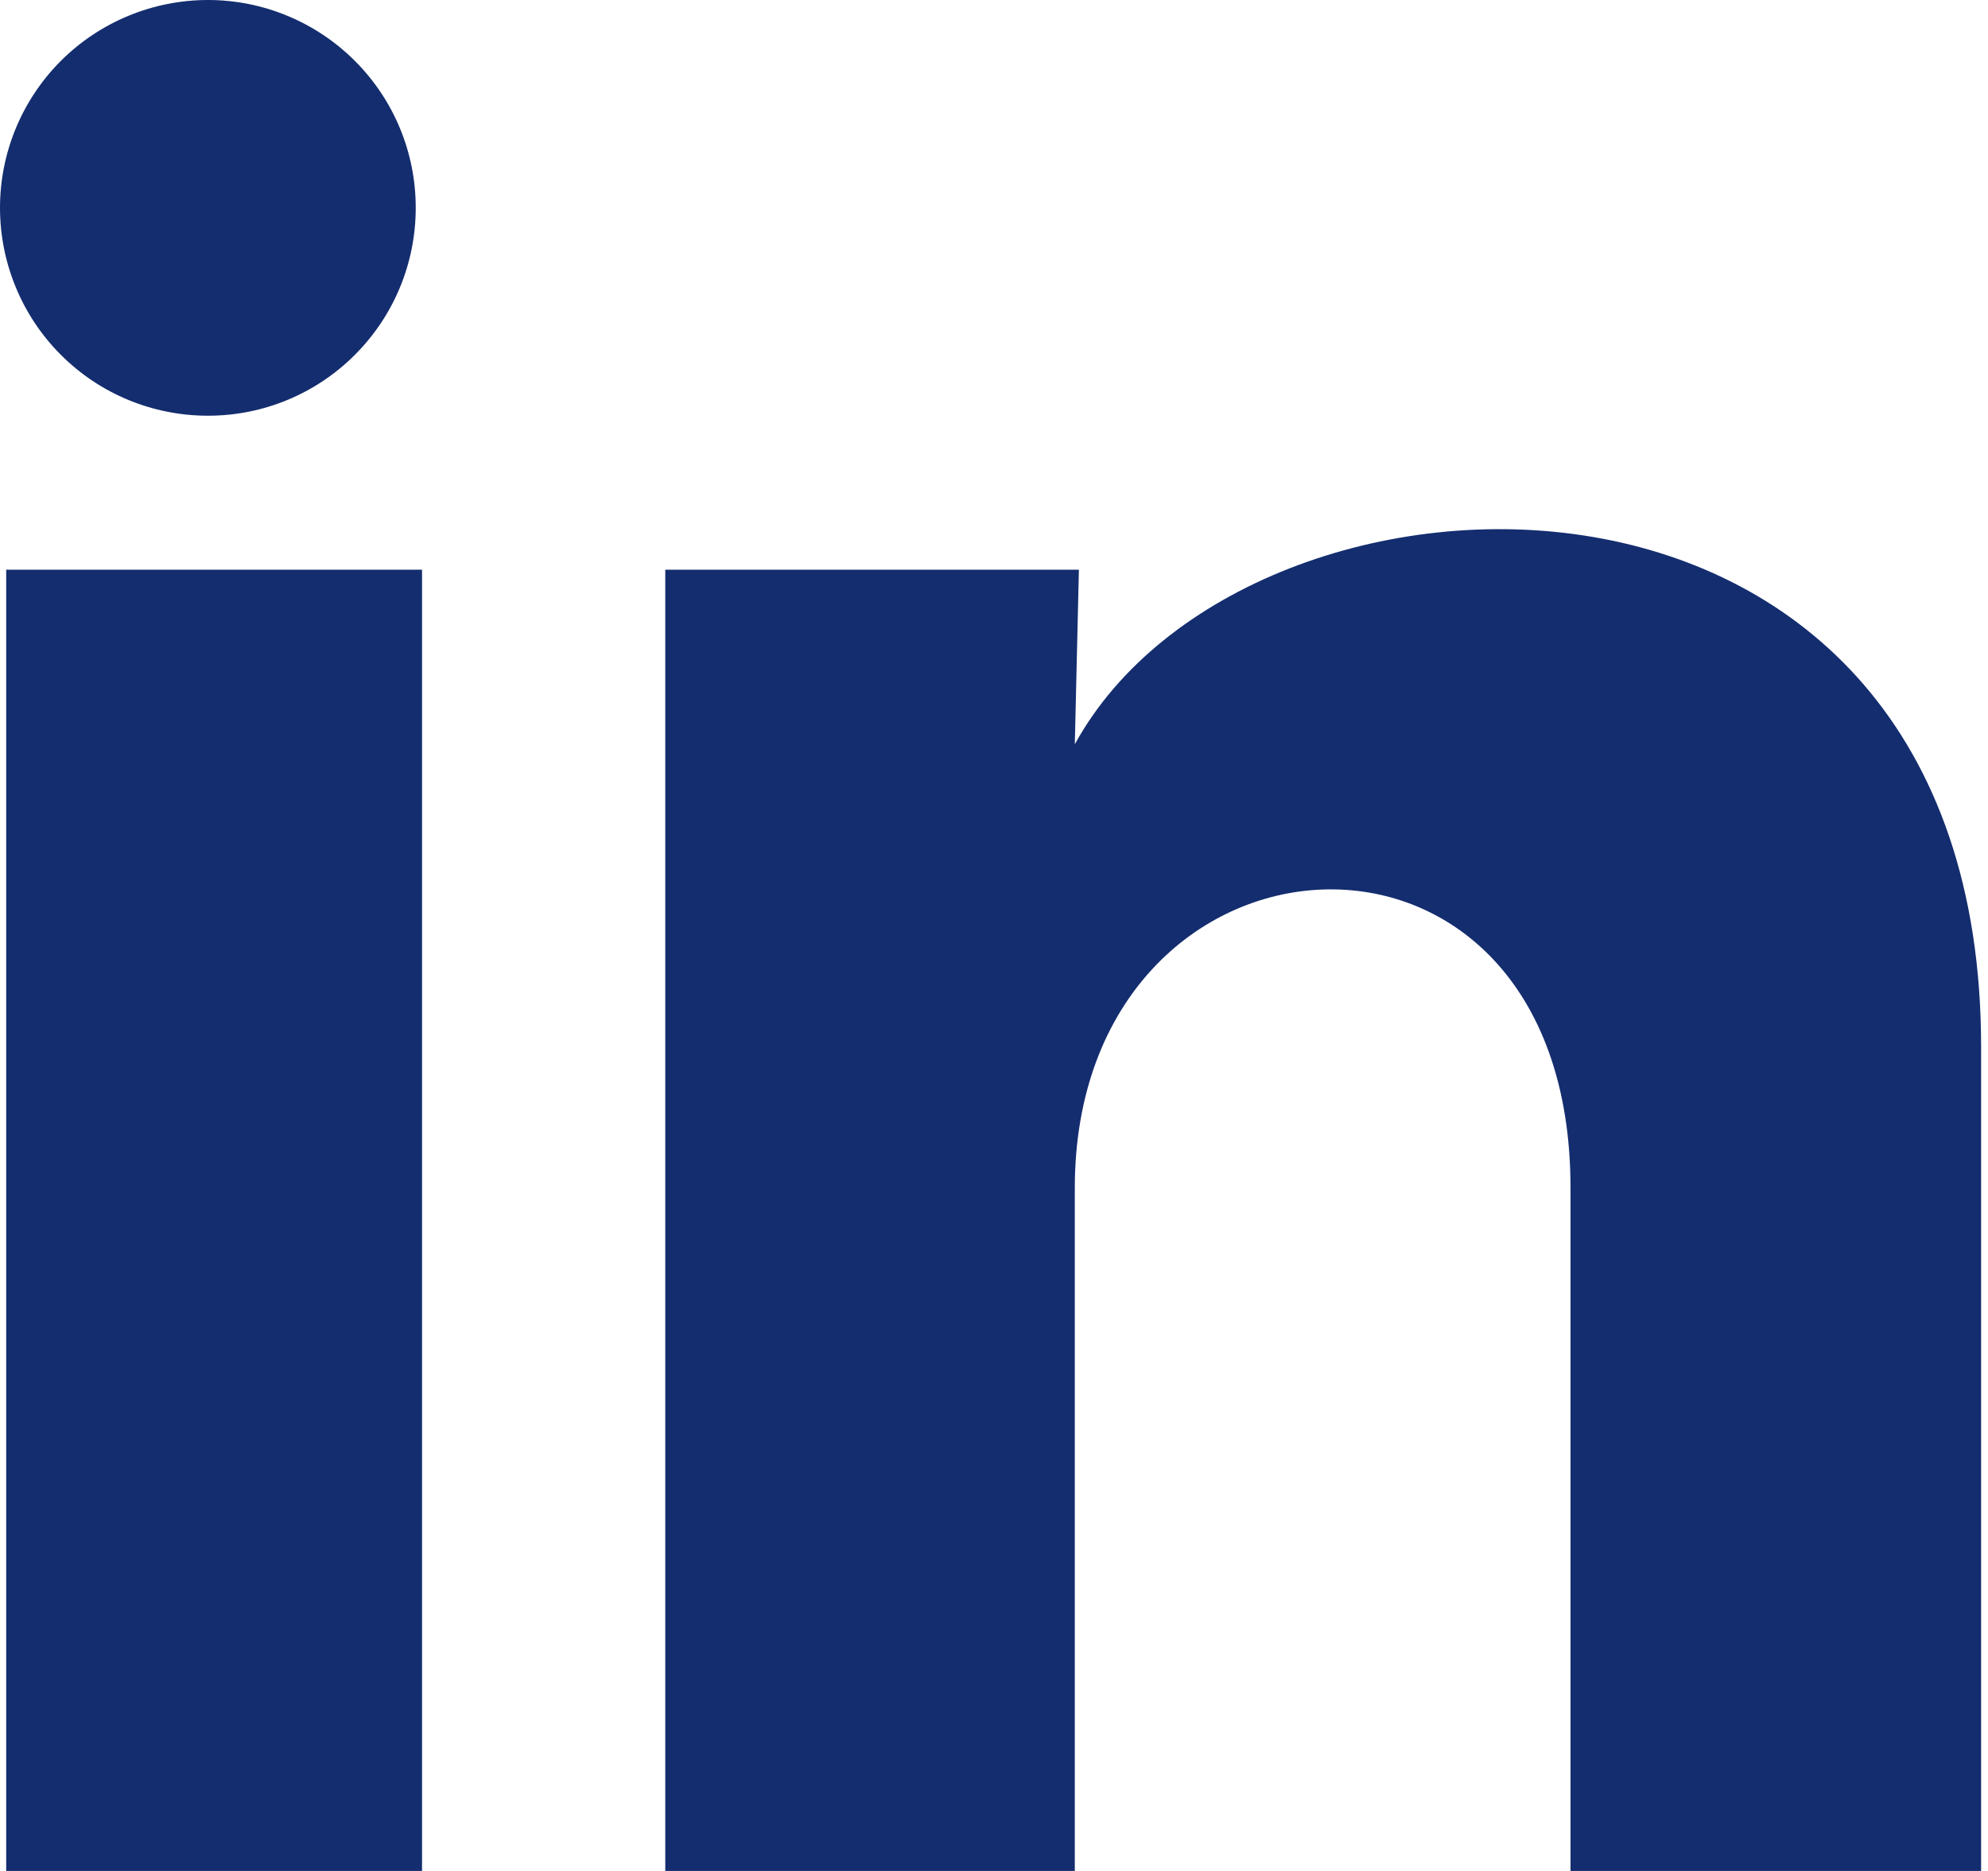
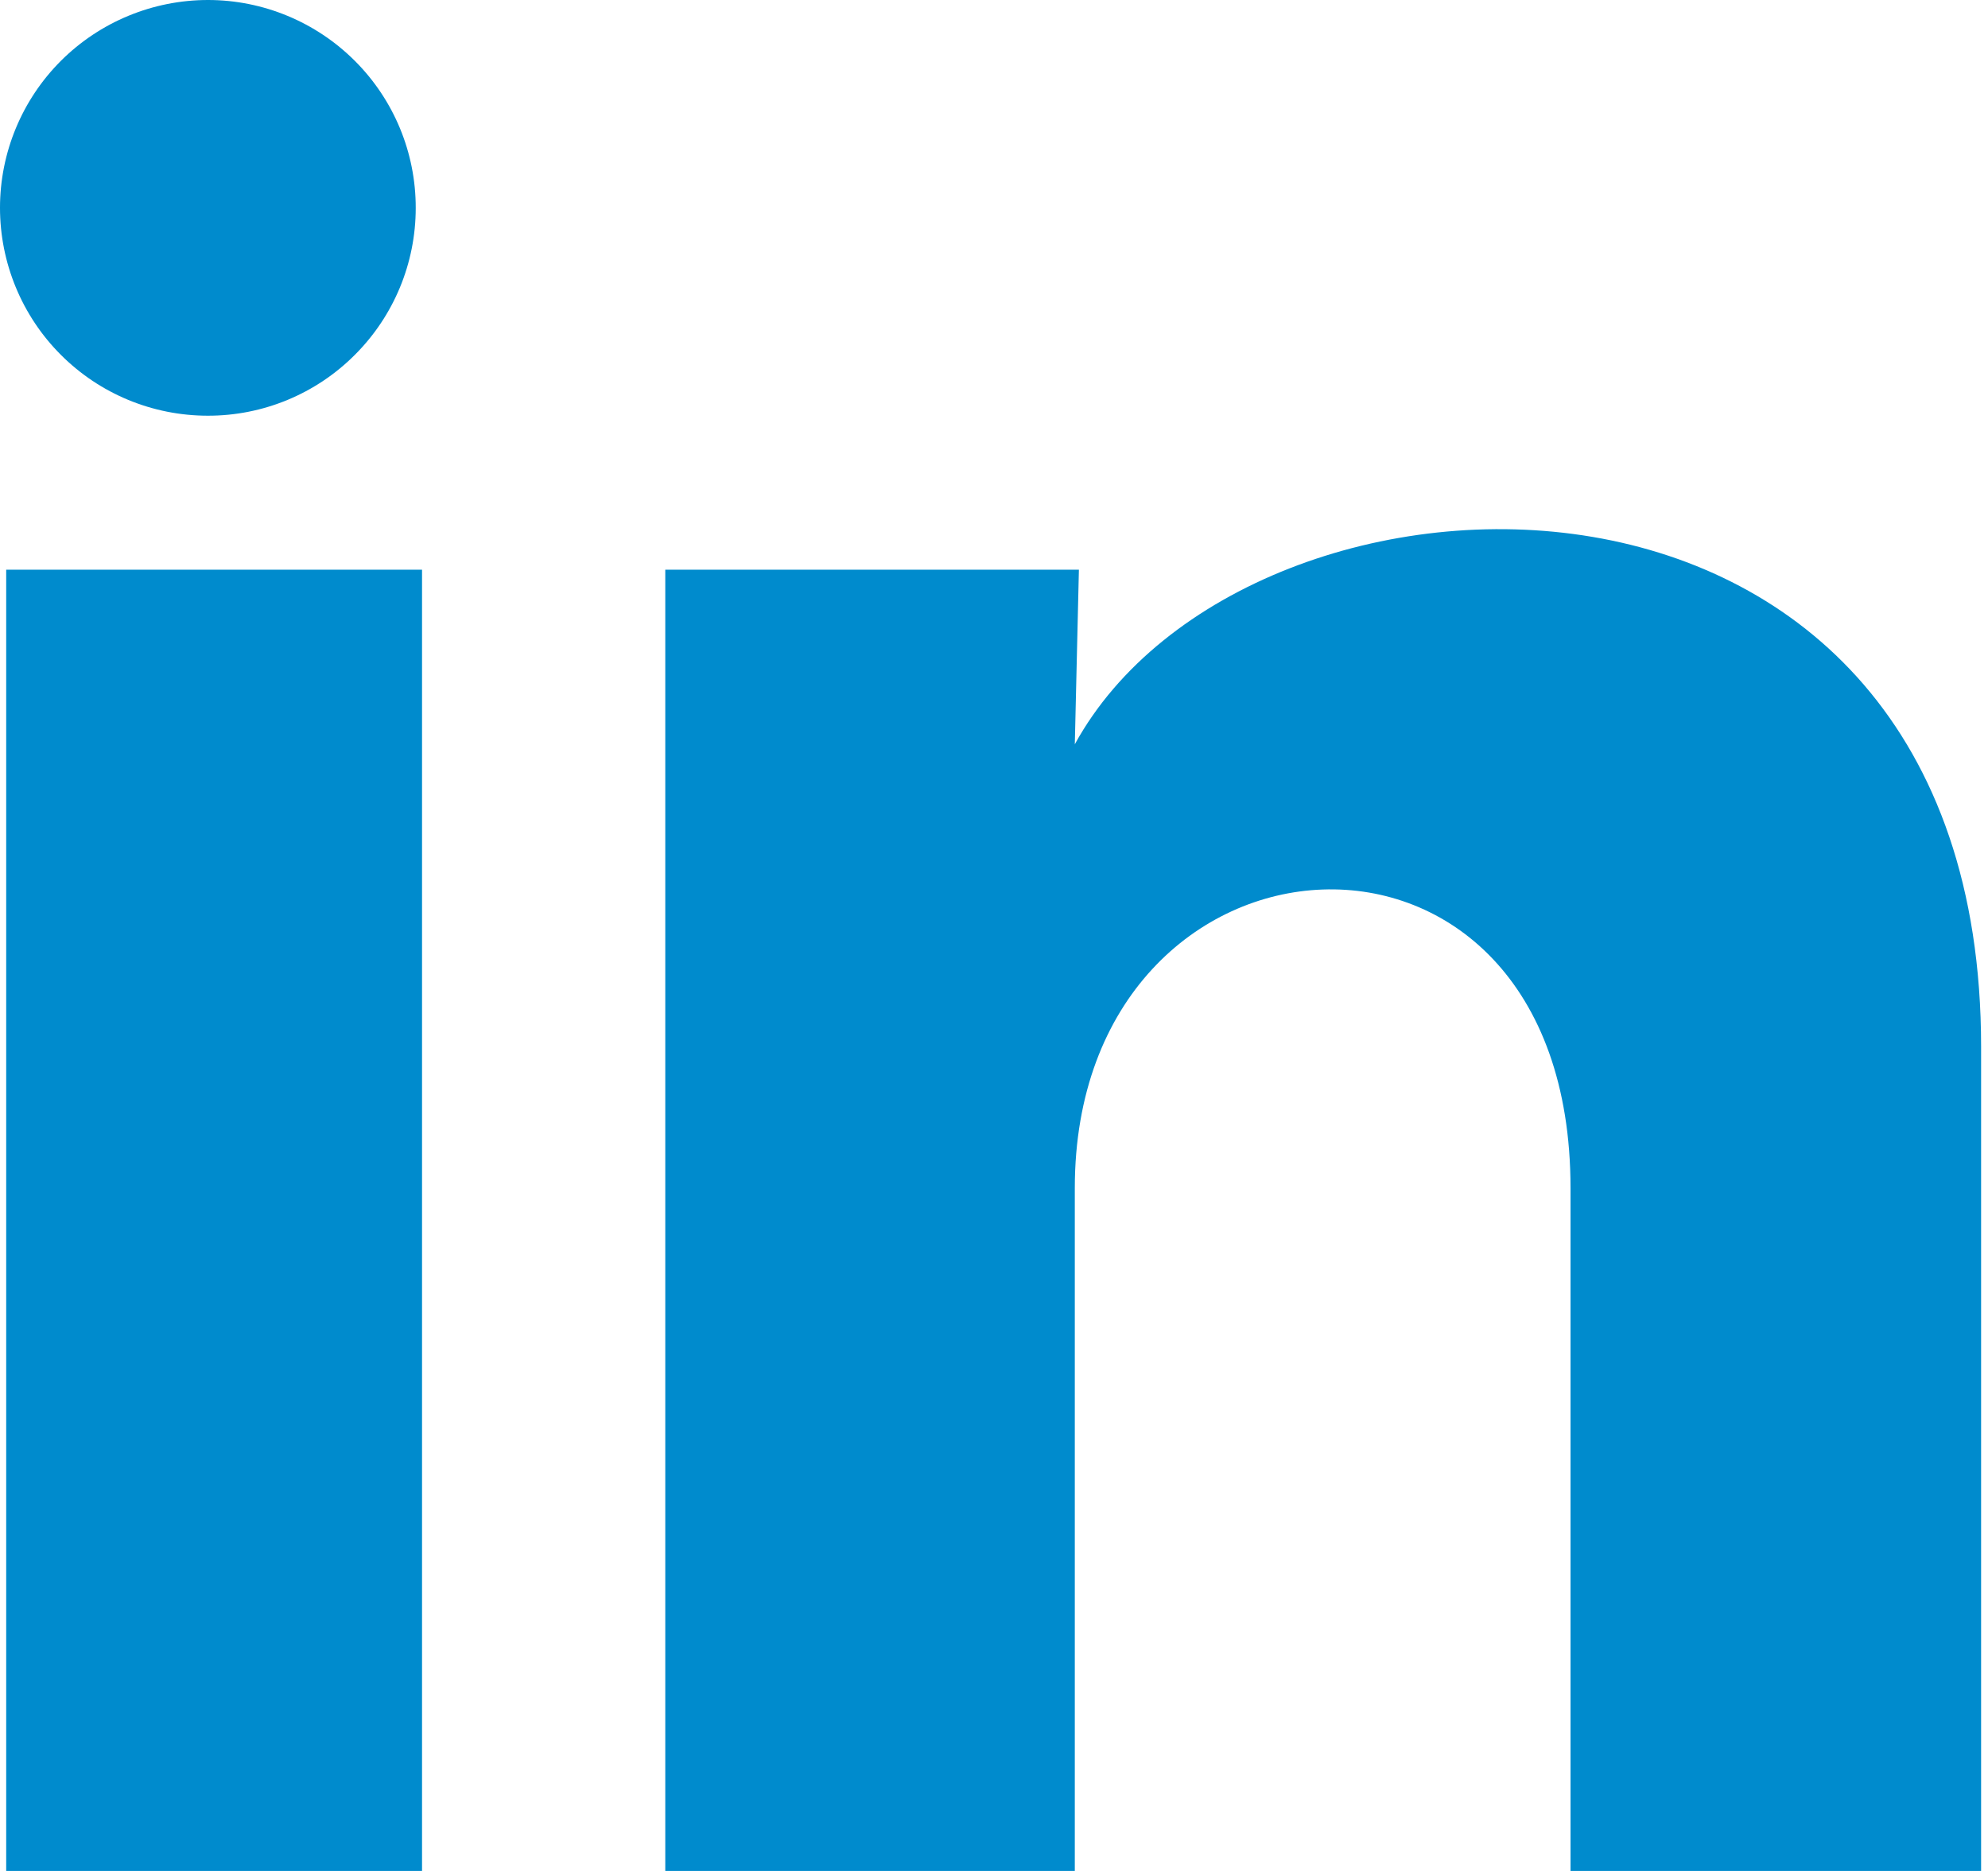
<svg xmlns="http://www.w3.org/2000/svg" width="17" height="16" viewBox="0 0 17 16" fill="none">
-   <path d="M3.555 1.779C3.555 2.25 3.368 2.702 3.034 3.035C2.701 3.369 2.248 3.556 1.777 3.555C1.305 3.555 0.853 3.368 0.52 3.034C0.187 2.701 -0 2.248 2.22531e-07 1.777C0 1.305 0.188 0.853 0.521 0.52C0.855 0.187 1.307 -0 1.779 2.22531e-07C2.25 0 2.702 0.188 3.035 0.521C3.369 0.855 3.556 1.307 3.555 1.779ZM3.609 4.872H0.053V16H3.609V4.872ZM9.226 4.872H5.689V16H9.191V10.16C9.191 6.907 13.43 6.605 13.43 10.16V16H16.941V8.951C16.941 3.467 10.666 3.672 9.191 6.365L9.226 4.872Z" fill="#142D6F" />
+   <path d="M3.555 1.779C3.555 2.25 3.368 2.702 3.034 3.035C2.701 3.369 2.248 3.556 1.777 3.555C1.305 3.555 0.853 3.368 0.52 3.034C0.187 2.701 -0 2.248 2.22531e-07 1.777C0 1.305 0.188 0.853 0.521 0.52C0.855 0.187 1.307 -0 1.779 2.22531e-07C2.25 0 2.702 0.188 3.035 0.521C3.369 0.855 3.556 1.307 3.555 1.779ZM3.609 4.872H0.053V16H3.609V4.872ZM9.226 4.872H5.689V16H9.191V10.16C9.191 6.907 13.43 6.605 13.43 10.16V16H16.941V8.951C16.941 3.467 10.666 3.672 9.191 6.365L9.226 4.872Z" fill="#008BCD" />
</svg>
